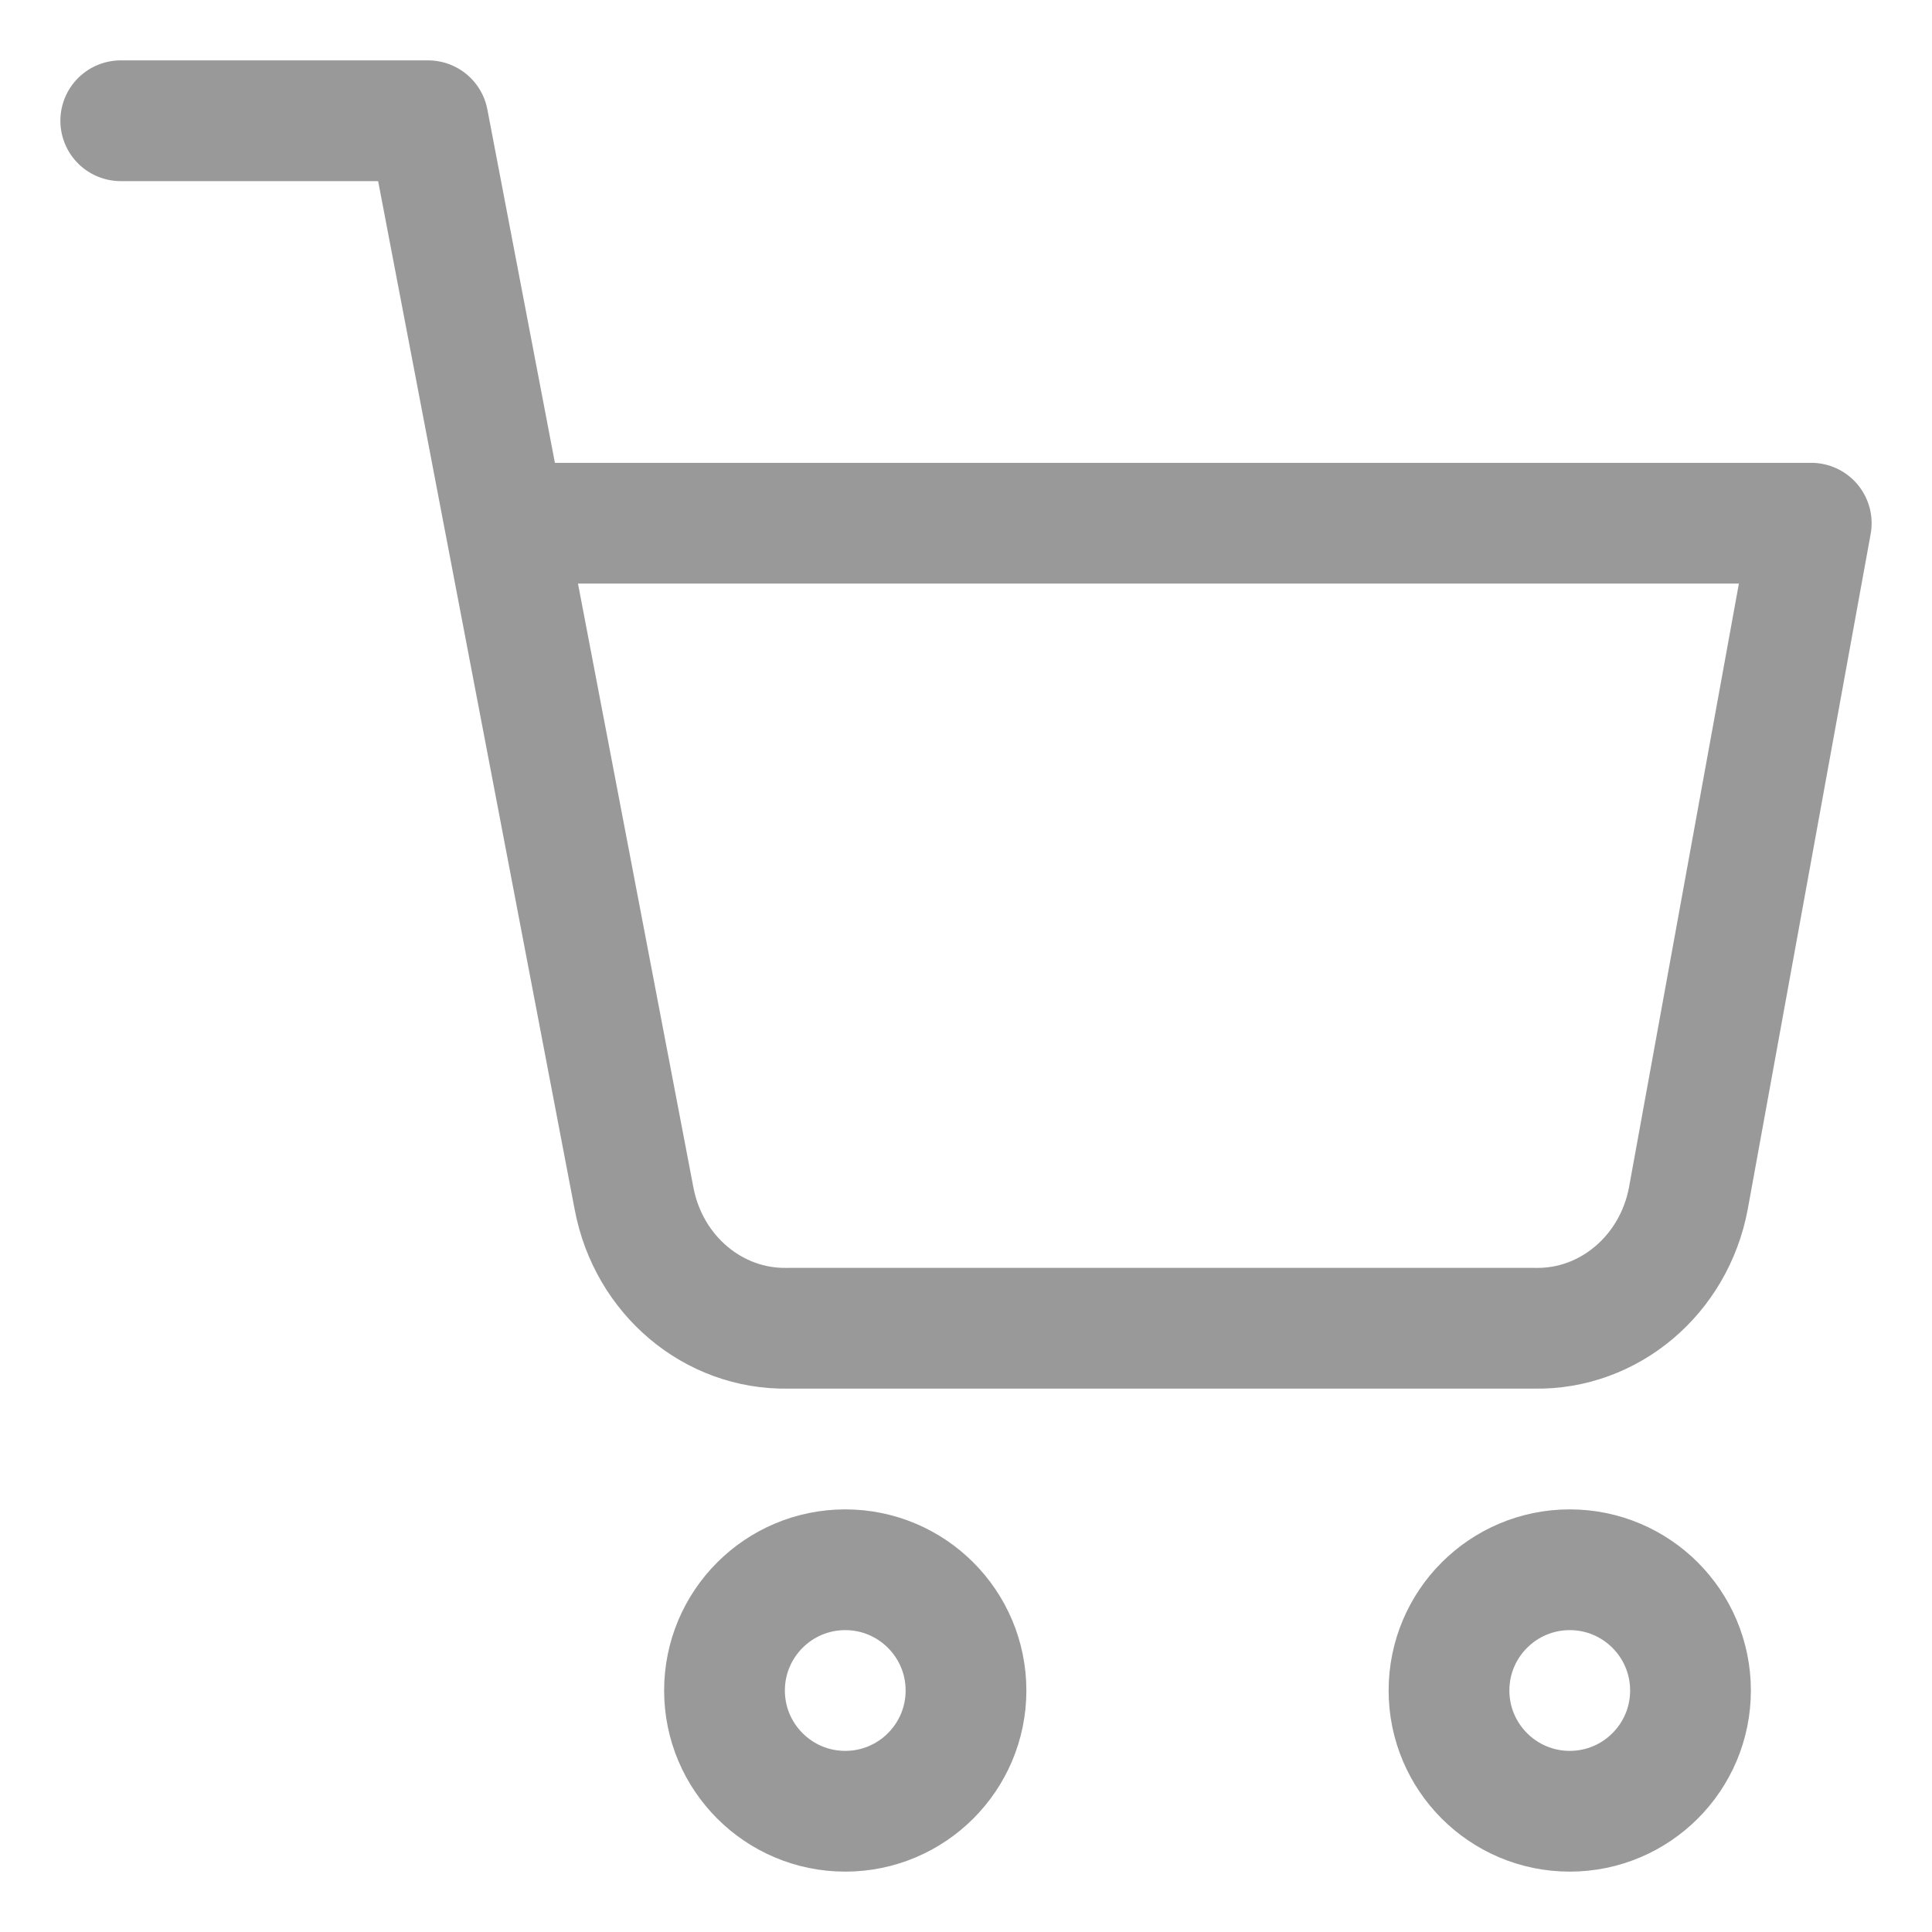
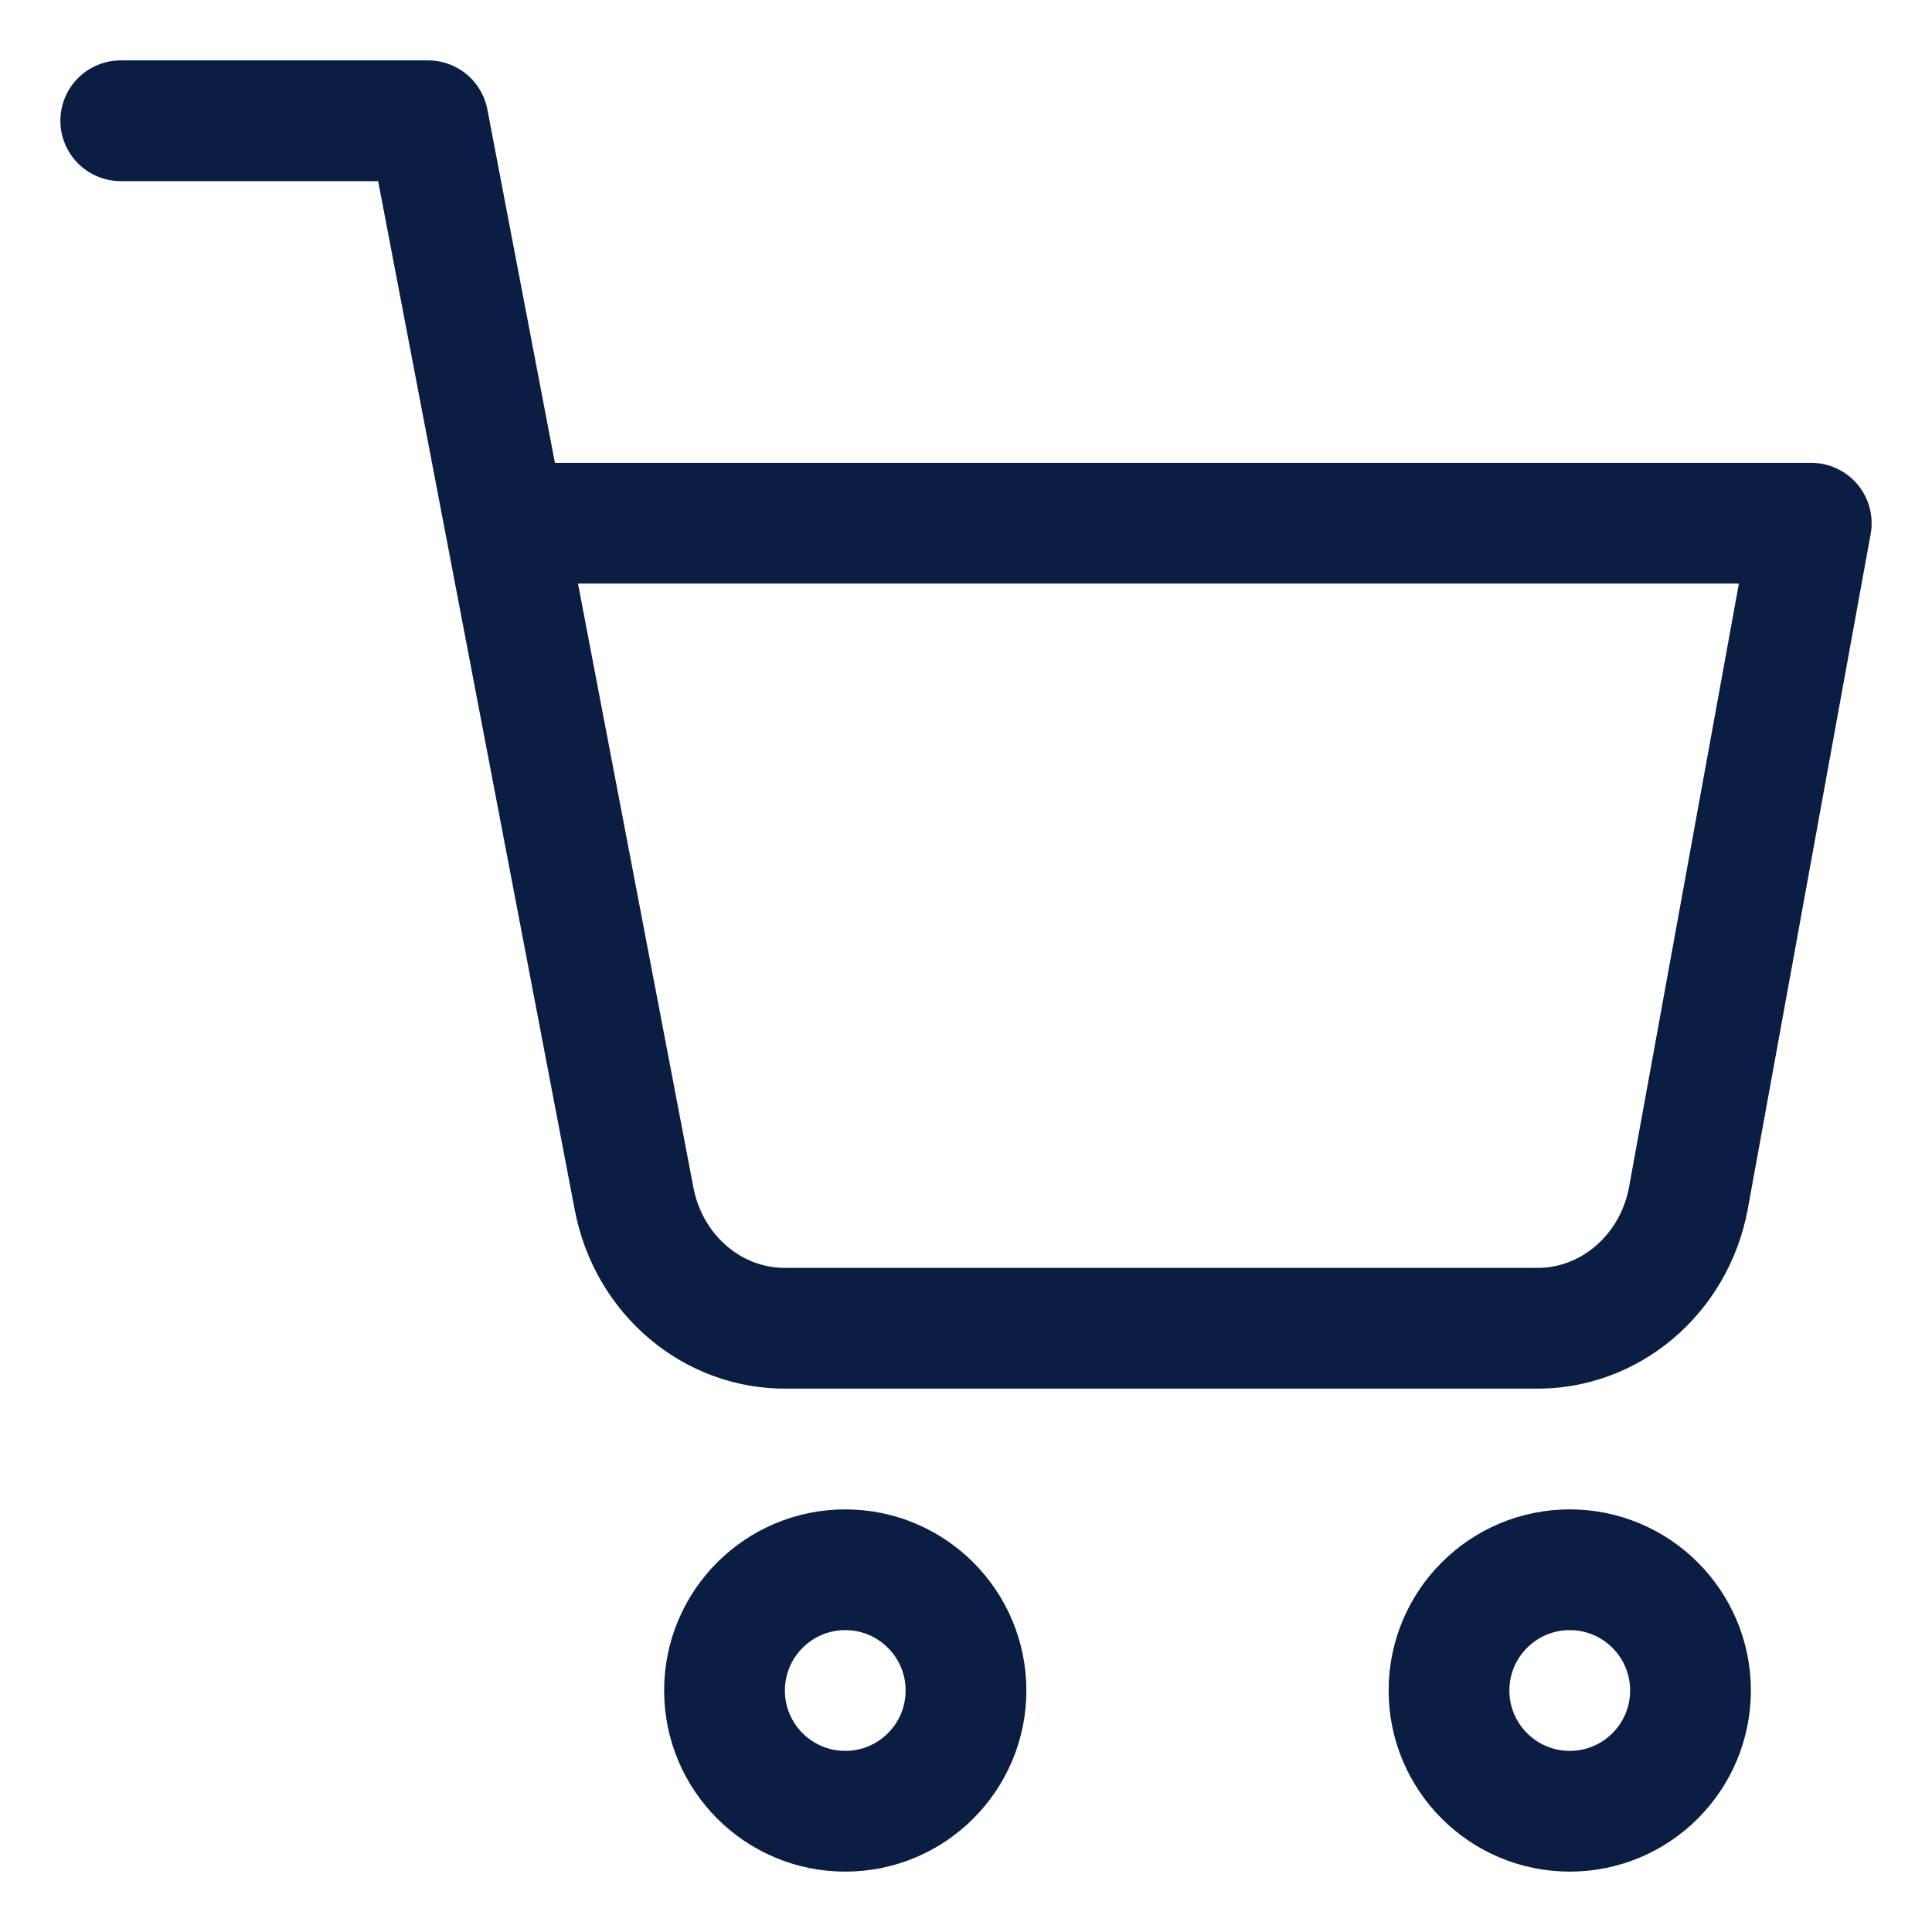
<svg xmlns="http://www.w3.org/2000/svg" width="16" height="16" viewBox="0 0 16 16" fill="none">
-   <path fill-rule="evenodd" clip-rule="evenodd" d="M7 15C7.552 15 8 14.552 8 14C8 13.448 7.552 13 7 13C6.448 13 6 13.448 6 14C6 14.552 6.448 15 7 15Z" stroke="#999999" stroke-linecap="round" stroke-linejoin="round" />
-   <path fill-rule="evenodd" clip-rule="evenodd" d="M13 15C13.552 15 14 14.552 14 14C14 13.448 13.552 13 13 13C12.448 13 12 13.448 12 14C12 14.552 12.448 15 13 15Z" stroke="#999999" stroke-linecap="round" stroke-linejoin="round" />
-   <path d="M1 1H3.545L5.251 9.926C5.371 10.56 5.907 11.012 6.524 11H12.709C13.325 11.012 13.862 10.56 13.982 9.926L15 4.333H4.182" stroke="#999999" stroke-linecap="round" stroke-linejoin="round" />
+   <path fill-rule="evenodd" clip-rule="evenodd" d="M7 15C7.552 15 8 14.552 8 14C8 13.448 7.552 13 7 13C6.448 13 6 13.448 6 14C6 14.552 6.448 15 7 15Z" stroke="#091e42" stroke-linecap="round" stroke-linejoin="round" />
+   <path fill-rule="evenodd" clip-rule="evenodd" d="M13 15C13.552 15 14 14.552 14 14C14 13.448 13.552 13 13 13C12.448 13 12 13.448 12 14C12 14.552 12.448 15 13 15Z" stroke="#091e42" stroke-linecap="round" stroke-linejoin="round" />
+   <path d="M1 1H3.545L5.251 9.926C5.371 10.56 5.907 11.012 6.524 11H12.709C13.325 11.012 13.862 10.56 13.982 9.926L15 4.333H4.182" stroke="#091e42" stroke-linecap="round" stroke-linejoin="round" />
</svg>
